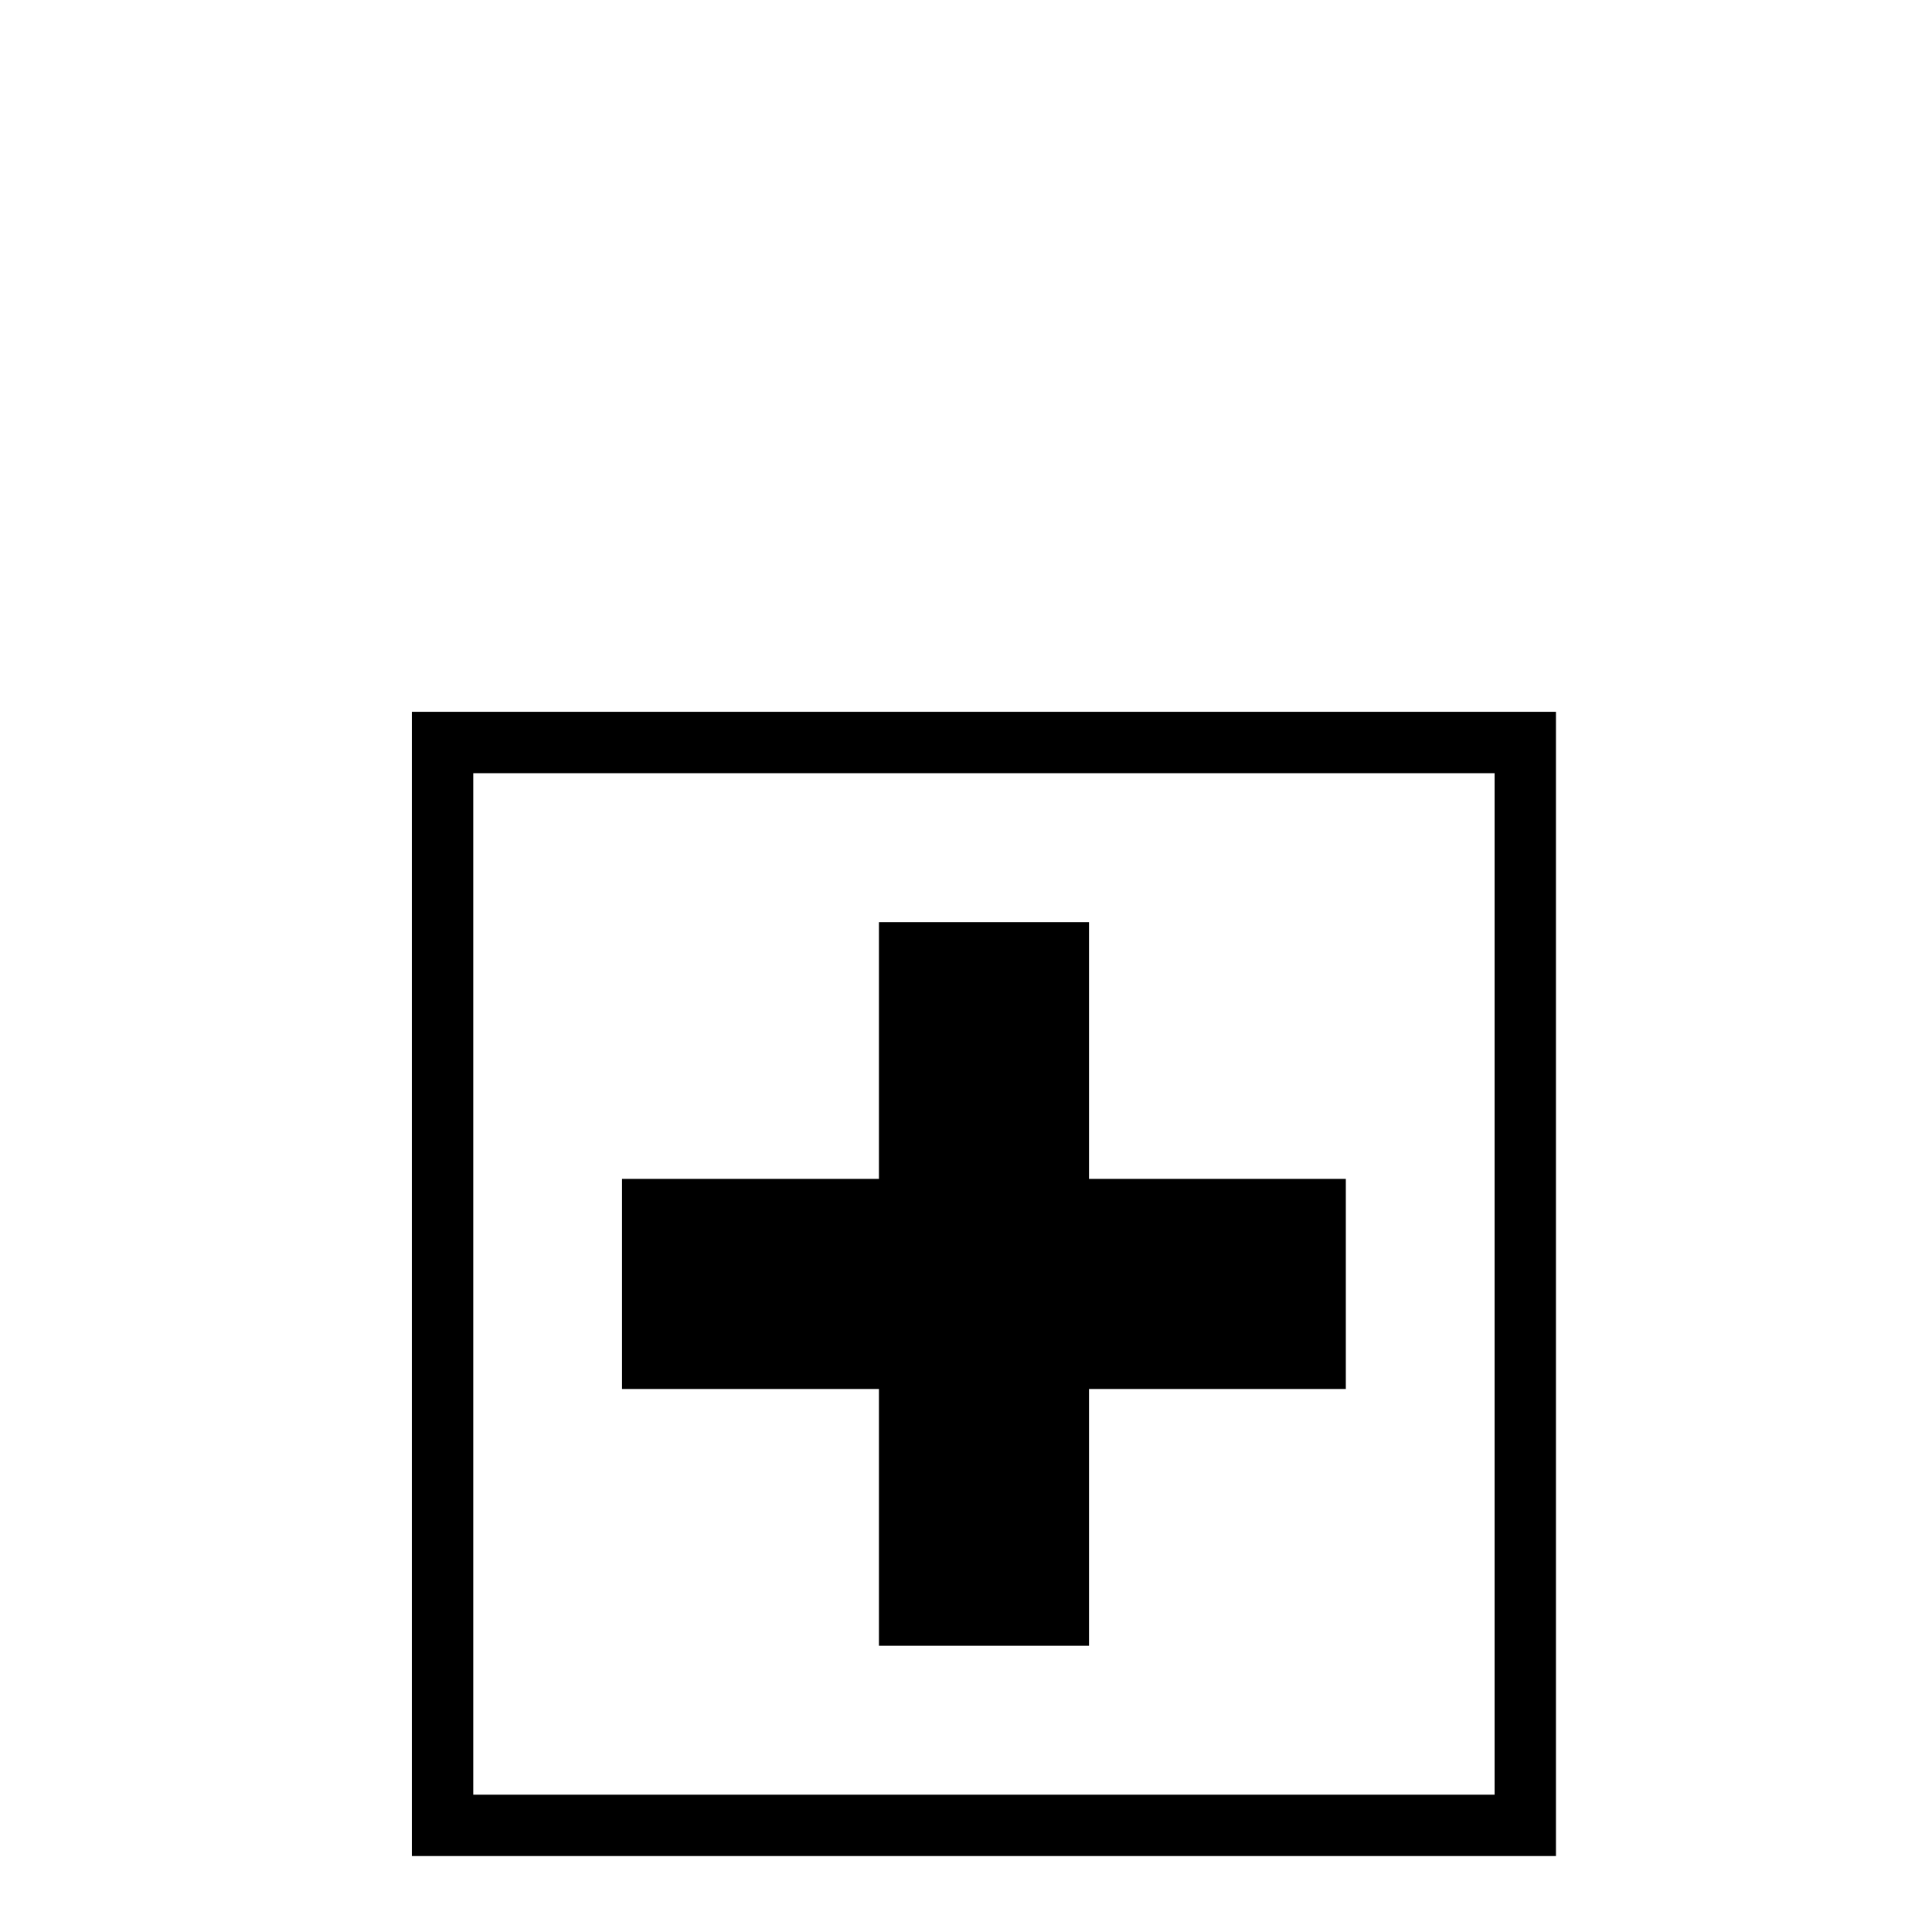
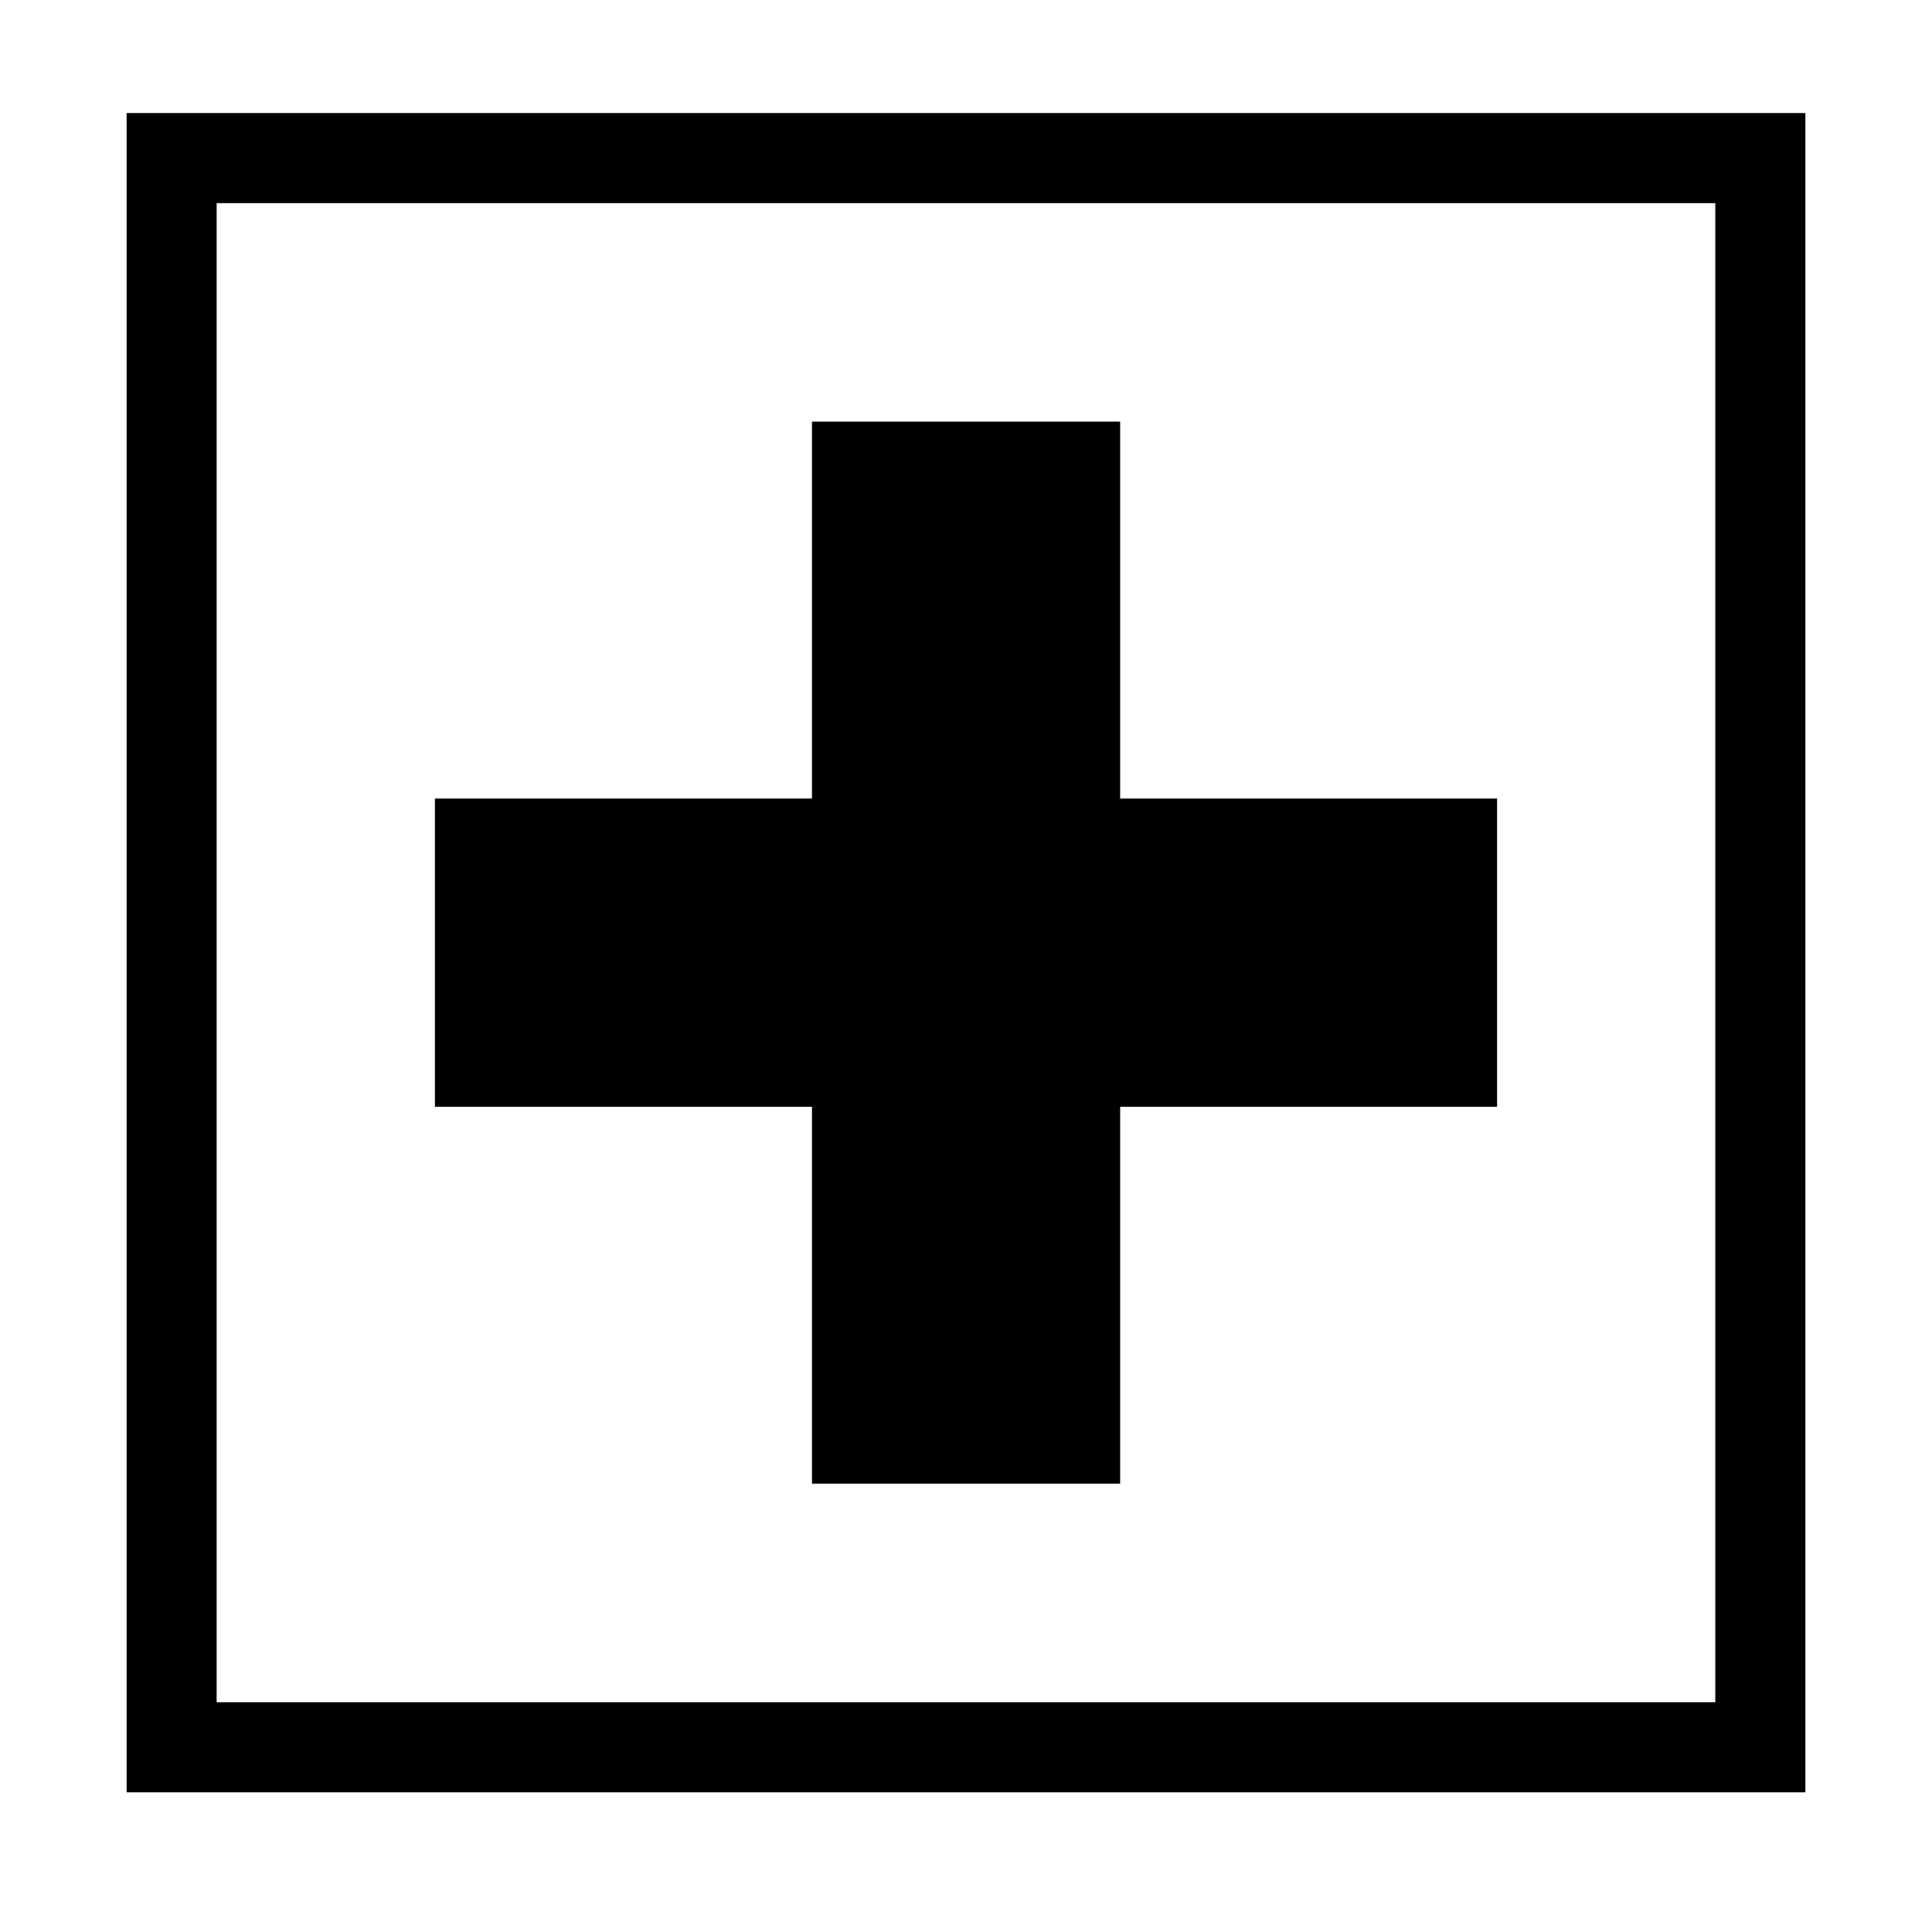
- <svg xmlns="http://www.w3.org/2000/svg" version="1.0" x="0px" y="0px" width="45px" height="45px" viewBox="0 0 45 45" enable-background="new 0 0 45 45" xml:space="preserve">
+ <svg xmlns="http://www.w3.org/2000/svg" version="1.0" x="0px" y="0px" width="30.668px" height="30.24px" viewBox="0 0 30.668 30.24" enable-background="new 0 0 30.668 30.24" xml:space="preserve">
  <g id="Layer_9" display="none">
    <g display="inline">
-       <path d="M21.425,34.749c0,0,0-2.237,0-2.685c0-1.818,0.301-2.537,2.332-3.885c1.062-0.704,1.753-1.167,1.753-2.21    c0-1.233-0.885-2.151-2.621-2.151c-1.777,0-2.703,1.114-2.703,2.781c0,0.408,0,1.125,0,1.125H17.07c0,0,0-1.153,0-1.506    c0-2.679,2.435-5.443,5.819-5.443c3.481,0,5.876,2.385,5.876,5.371c0,1.964-0.82,2.814-3.058,4.463    c-1.048,0.771-1.185,0.9-1.185,2.01c0,0.328,0,2.13,0,2.13H21.425z" />
-       <rect x="21.425" y="35.934" width="3.119" height="3.104" />
-       <path d="M35.183,42.884H10.652c-0.392,0-0.71-0.318-0.71-0.71V17.638c0-0.392,0.318-0.71,0.71-0.71h24.531    c0.392,0,0.71,0.318,0.71,0.71v24.536C35.893,42.565,35.575,42.884,35.183,42.884z M11.362,41.464h23.111V18.348H11.362V41.464z" />
+       <path d="M13.842,19.963c0,0,0-2.237,0-2.685c0-1.818,0.301-2.537,2.332-3.885c1.062-0.704,1.753-1.167,1.753-2.21    c0-1.233-0.885-2.151-2.621-2.151c-1.777,0-2.703,1.114-2.703,2.781c0,0.408,0,1.125,0,1.125H9.486c0,0,0-1.153,0-1.506    c0-2.679,2.435-5.443,5.819-5.443c3.481,0,5.876,2.385,5.876,5.371c0,1.964-0.82,2.814-3.058,4.463    c-1.048,0.771-1.185,0.9-1.185,2.01c0,0.328,0,2.13,0,2.13H13.842z" />
+       <rect x="13.842" y="21.148" width="3.119" height="3.104" />
+       <path d="M27.6,28.098H3.068c-0.392,0-0.71-0.318-0.71-0.71V2.852c0-0.392,0.318-0.71,0.71-0.71H27.6c0.392,0,0.71,0.318,0.71,0.71    v24.536C28.31,27.78,27.992,28.098,27.6,28.098z M3.778,26.678H26.89V3.562H3.778V26.678z" />
    </g>
  </g>
  <g id="Layer_8" display="none">
    <g display="inline">
-       <path d="M14.627,33.714c0,0,0.267,0.022,0.267,0.111c0,0.244,0,7.82,0,7.82s0.017,0.053,0.052,0.053c0.194,0,0.862,0,0.885,0    c0.036,0,0.036-0.048,0.036-0.048s0.731-7.554,0.835-7.833c0,0,0.011-0.059,0.094-0.059c0.136,0,0.901,0.008,1.266,0    c0.064,0,0.079-0.045,0.064-0.064c-0.013-0.097-1.754-6.508-1.784-6.874c-0.012-0.188,0.141-0.974,0.24-1.2    c0.081-0.223,0.214-0.209,0.313-0.114c0.123,0.114,1.895,4.986,1.981,5.091c0.082,0.108,0.956-0.149,0.956-0.302    c-0.009-0.15-2.062-7.29-2.291-7.67c-0.219-0.353-1.445-0.569-2.848-0.569h-0.066h-0.009h-0.066c-1.403,0-2.638,0.217-2.846,0.569    c-0.233,0.38-2.282,7.52-2.282,7.67c-0.009,0.152,0.866,0.41,0.952,0.302c0.086-0.104,1.852-4.977,1.971-5.091    c0.108-0.095,0.227-0.108,0.322,0.114c0.088,0.227,0.251,1.012,0.235,1.2c-0.027,0.366-1.782,6.777-1.803,6.874    c-0.003,0.02,0.005,0.064,0.073,0.064c0.365,0.008,1.136,0,1.28,0c0.077,0,0.091,0.059,0.091,0.059    c0.102,0.279,0.832,7.833,0.832,7.833s0,0.048,0.037,0.048c0.031,0,0.693,0,0.884,0c0.034,0,0.054-0.053,0.054-0.053    s0-7.576,0-7.82c0-0.089,0.266-0.111,0.266-0.111H14.627" />
-       <path d="M13.446,18.587c-0.323,0.366-0.373,0.927-0.336,1.45c0.084,1.013,0.51,1.938,1.748,1.77    c1.38-0.197,1.696-2.674,0.646-3.437c-0.329-0.243-0.721-0.257-1.175-0.257C13.969,18.207,13.694,18.307,13.446,18.587" />
-       <path d="M30.117,18.587c-0.322,0.366-0.372,0.935-0.34,1.459c0.091,1.004,0.513,1.94,1.75,1.761    c1.38-0.197,1.696-2.674,0.653-3.437c-0.333-0.243-0.723-0.257-1.188-0.257C30.643,18.207,30.369,18.307,30.117,18.587" />
-       <path d="M28.323,22.639c-0.349,0.546-0.488,1.35-0.649,1.988c-0.402,1.661-0.769,3.372-1.081,5.08    c-0.067,0.366-0.355,1.328-0.214,1.675c0.025,0.03,0.047,0.056,0.071,0.086c0.153,0.092,1.01,0.321,1.175,0.164    c0.251-0.23,0.292-0.883,0.388-1.209c0.384-1.492,0.77-2.987,1.147-4.477c0.009,0,0.009,0,0.024,0    c0.106,0.757,0.22,1.521,0.333,2.279c-0.769,4.479-2.301,13.464-2.301,13.464s1.236,0,1.849,0c0.766-3.137,1.525-6.283,2.28-9.434    c0.014,0,0.018,0,0.021,0c0.771,3.105,2.362,9.434,2.362,9.434s1.495,0,1.812,0c-0.197-1.192-0.392-2.394-0.585-3.586    c-0.575-3.303-1.138-6.605-1.7-9.913c0.107-0.744,0.226-1.501,0.335-2.244h0.017c0.117,0.413,0.224,0.824,0.339,1.24    c0.293,1.156,0.582,2.312,0.876,3.469c0.073,0.28,0.114,0.774,0.316,0.984c0.181,0.186,1.049-0.03,1.201-0.167    c0.13-0.107,0.047-0.356,0.027-0.487c-0.379-2.232-0.805-4.518-1.376-6.687c-0.139-0.515-0.227-1.372-0.63-1.76    C33.788,21.986,28.749,21.976,28.323,22.639" />
-       <path d="M23.63,41.698V18.193c0-0.045-0.044-0.08-0.079-0.08h-1.307c-0.041,0-0.071,0.035-0.071,0.08v23.505H23.63z" />
+       <path d="M7.043,18.928c0,0,0.267,0.022,0.267,0.111c0,0.244,0,7.82,0,7.82s0.017,0.053,0.052,0.053c0.194,0,0.862,0,0.885,0    c0.036,0,0.036-0.047,0.036-0.047s0.731-7.554,0.835-7.833c0,0,0.011-0.059,0.094-0.059c0.136,0,0.901,0.008,1.266,0    c0.064,0,0.079-0.045,0.064-0.064c-0.013-0.097-1.754-6.508-1.784-6.875c-0.012-0.188,0.141-0.973,0.24-1.2    c0.081-0.223,0.214-0.208,0.313-0.114c0.123,0.114,1.895,4.986,1.981,5.091c0.082,0.108,0.956-0.149,0.956-0.302    c-0.009-0.15-2.062-7.291-2.291-7.67C9.739,7.487,8.512,7.271,7.11,7.271H7.043H7.035H6.968c-1.403,0-2.638,0.216-2.846,0.569    c-0.233,0.38-2.282,7.52-2.282,7.67c-0.009,0.152,0.866,0.41,0.952,0.302c0.086-0.105,1.852-4.977,1.971-5.091    c0.108-0.095,0.227-0.109,0.322,0.114c0.088,0.227,0.251,1.012,0.235,1.2c-0.027,0.366-1.782,6.777-1.803,6.875    c-0.003,0.019,0.005,0.064,0.073,0.064c0.365,0.008,1.136,0,1.28,0c0.077,0,0.091,0.059,0.091,0.059    c0.102,0.28,0.832,7.833,0.832,7.833s0,0.047,0.037,0.047c0.031,0,0.693,0,0.884,0c0.034,0,0.054-0.053,0.054-0.053    s0-7.576,0-7.82c0-0.089,0.266-0.111,0.266-0.111H7.043" />
+       <path d="M5.863,3.801C5.54,4.168,5.49,4.728,5.527,5.252c0.084,1.012,0.51,1.938,1.748,1.769c1.38-0.197,1.696-2.674,0.646-3.436    C7.592,3.341,7.201,3.328,6.747,3.328C6.385,3.422,6.111,3.521,5.863,3.801" />
+       <path d="M22.534,3.801c-0.322,0.367-0.372,0.935-0.34,1.459c0.091,1.004,0.513,1.941,1.75,1.761    c1.38-0.197,1.696-2.674,0.653-3.436c-0.333-0.244-0.723-0.257-1.188-0.257C23.059,3.422,22.786,3.521,22.534,3.801" />
+       <path d="M20.74,7.853c-0.349,0.546-0.488,1.35-0.649,1.988c-0.402,1.661-0.769,3.372-1.081,5.081    c-0.067,0.366-0.355,1.328-0.214,1.674c0.025,0.03,0.047,0.056,0.071,0.086c0.153,0.092,1.01,0.322,1.175,0.164    c0.251-0.23,0.292-0.882,0.388-1.209c0.384-1.492,0.77-2.987,1.147-4.476c0.009,0,0.009,0,0.024,0    c0.106,0.757,0.22,1.52,0.333,2.279c-0.769,4.479-2.301,13.463-2.301,13.463s1.236,0,1.849,0c0.766-3.136,1.525-6.283,2.28-9.434    c0.014,0,0.018,0,0.021,0c0.771,3.105,2.362,9.434,2.362,9.434s1.495,0,1.812,0c-0.197-1.192-0.392-2.394-0.585-3.585    c-0.575-3.303-1.138-6.606-1.7-9.914c0.107-0.744,0.226-1.5,0.335-2.244h0.017c0.117,0.413,0.224,0.824,0.339,1.24    c0.293,1.156,0.582,2.312,0.876,3.469c0.073,0.28,0.114,0.774,0.316,0.985c0.181,0.186,1.049-0.031,1.201-0.167    c0.13-0.107,0.047-0.357,0.027-0.488c-0.379-2.232-0.805-4.517-1.376-6.686c-0.139-0.515-0.227-1.373-0.63-1.76    C26.205,7.201,21.166,7.19,20.74,7.853" />
+       <path d="M16.046,26.913V3.408c0-0.044-0.044-0.08-0.079-0.08h-1.307c-0.041,0-0.071,0.036-0.071,0.08v23.505H16.046z" />
    </g>
  </g>
  <g id="Layer_7" display="none">
    <g display="inline">
-       <path d="M37.129,17.271H8.708c-0.614,0-1.124,0.499-1.124,1.111v23.045c0,0.612,0.51,1.114,1.124,1.114h28.421    c0.63,0,1.123-0.502,1.123-1.114V18.382C38.252,17.77,37.759,17.271,37.129,17.271z M36.027,40.314H9.824V19.497h26.203V40.314z" />
-       <path d="M35.124,31.194l-1.182-1.176c0,0-3.167,3.164-3.894,3.896V22.739H28.38v11.175c-0.73-0.731-3.899-3.901-3.899-3.901    l-1.177,1.182l5.918,5.908" />
-       <path d="M11.2,28.415l1.169,1.17c0,0,3.185-3.166,3.917-3.901v11.173h1.664V25.684c0.729,0.735,3.898,3.901,3.898,3.901    l1.171-1.17l-5.913-5.92" />
+       <path d="M29.545,2.485H1.124C0.51,2.485,0,2.984,0,3.596v23.045c0,0.612,0.51,1.114,1.124,1.114h28.421    c0.63,0,1.123-0.502,1.123-1.114V3.596C30.668,2.984,30.175,2.485,29.545,2.485z M28.443,25.529H2.24V4.711h26.203V25.529z" />
+       <path d="M27.54,16.409l-1.182-1.176c0,0-3.167,3.164-3.894,3.896V7.954h-1.668v11.175c-0.73-0.731-3.899-3.901-3.899-3.901    l-1.177,1.182l5.918,5.908" />
+       <path d="M3.616,13.629l1.169,1.17c0,0,3.185-3.166,3.917-3.901v11.173h1.664V10.898c0.729,0.735,3.898,3.901,3.898,3.901    l1.171-1.17l-5.913-5.92" />
    </g>
  </g>
  <g id="Layer_6" display="none">
    <g display="inline">
-       <polygon points="30.363,15.442 30.363,22.879 23.027,22.879 23.027,30.212 15.668,30.212 15.572,37.547 8.126,37.547     8.126,44.878 8.126,45.025 37.709,45.025 37.709,15.442   " />
-       <path display="none" d="M32.953,41.73l0.003-1.838c0,0-4.998-0.014-6.151-0.014l8.786-8.78l-1.316-1.309l-8.772,8.782    c0.005-1.145,0.005-6.129,0.005-6.129h-1.844l-0.003,9.295" />
-       <path d="M18.952,26.723l0.006-1.838c0,0-4.997-0.015-6.151-0.015l8.784-8.776l-1.313-1.309l-8.774,8.782    c0.006-1.146,0.006-6.132,0.006-6.132H9.664l-0.002,9.296" />
+       <polygon points="22.78,0.657 22.78,8.094 15.444,8.094 15.444,15.427 8.084,15.427 7.989,22.762 0.542,22.762 0.542,30.093     0.542,30.24 30.125,30.24 30.125,0.657   " />
+       <path display="none" d="M25.37,26.945l0.003-1.838c0,0-4.998-0.014-6.151-0.014l8.786-8.78l-1.316-1.309l-8.772,8.782    c0.005-1.145,0.005-6.129,0.005-6.129H16.08l-0.003,9.295" />
+       <path d="M11.369,11.938l0.006-1.838c0,0-4.997-0.015-6.151-0.015l8.784-8.776L12.694,0L3.919,8.782    C3.925,7.637,3.925,2.65,3.925,2.65H2.081l-0.002,9.296" />
    </g>
  </g>
  <g id="Layer_5" display="none">
    <g display="inline">
      <g>
-         <path d="M36.207,43.963H9.628c-0.425,0-0.769-0.344-0.769-0.769V16.617c0-0.425,0.344-0.769,0.769-0.769h26.578     c0.425,0,0.769,0.344,0.769,0.769v26.577C36.975,43.619,36.631,43.963,36.207,43.963z M10.397,42.425h25.041V17.387H10.397     V42.425z" />
+         <path d="M28.623,29.178H2.045c-0.425,0-0.769-0.344-0.769-0.769V1.832c0-0.425,0.344-0.769,0.769-0.769h26.578     c0.425,0,0.769,0.344,0.769,0.769v26.577C29.392,28.833,29.048,29.178,28.623,29.178z M2.813,27.64h25.041V2.601H2.813V27.64z" />
      </g>
-       <path d="M28.336,20.882c0-0.554-0.448-1.003-1.007-1.003c-0.558,0-1.006,0.449-1.006,1.003l-0.807,9.002    c-0.004,0.039,0.024,0.066,0.058,0.066h2.709c0.036,0,0.063-0.027,0.063-0.066L28.336,20.882z" />
-       <path d="M21.071,26.961c0-0.039-0.027-0.066-0.066-0.066h-1.883c-0.036,0-0.063,0.027-0.063,0.066v12.905    c0,0.039,0.027,0.067,0.063,0.067h1.883c0.039,0,0.066-0.028,0.066-0.067V26.961z" />
-       <path d="M28.347,30.294c0-0.039-0.027-0.066-0.063-0.066h-1.882c-0.039,0-0.067,0.027-0.067,0.066v9.572    c0,0.039,0.028,0.067,0.067,0.067h1.882c0.036,0,0.063-0.028,0.063-0.067V30.294z" />
-       <path d="M22.339,20.344c-0.007-0.104-0.098-0.193-0.201-0.193h-0.956v5.685c0,0.061-0.05,0.111-0.111,0.111h-0.54    c-0.059,0-0.108-0.051-0.108-0.111V20.15h-0.921v5.685c0,0.061-0.05,0.111-0.111,0.111h-0.54c-0.059,0-0.108-0.051-0.108-0.111    V20.15h-0.753c-0.104,0-0.194,0.089-0.198,0.193l-0.3,7.056c-0.002,0.104,0.075,0.188,0.182,0.188h4.785    c0.103,0,0.183-0.084,0.178-0.188L22.339,20.344z" />
+       <path d="M20.753,6.097c0-0.554-0.448-1.003-1.007-1.003c-0.558,0-1.006,0.449-1.006,1.003l-0.807,9.001    c-0.004,0.039,0.024,0.066,0.058,0.066H20.7c0.036,0,0.063-0.027,0.063-0.066L20.753,6.097z" />
+       <path d="M13.487,12.175c0-0.039-0.027-0.066-0.066-0.066h-1.883c-0.036,0-0.063,0.028-0.063,0.066v12.906    c0,0.039,0.027,0.067,0.063,0.067h1.883c0.039,0,0.066-0.028,0.066-0.067V12.175z" />
+       <path d="M20.764,15.508c0-0.039-0.027-0.066-0.063-0.066h-1.882c-0.039,0-0.067,0.027-0.067,0.066v9.573    c0,0.039,0.028,0.067,0.067,0.067H20.7c0.036,0,0.063-0.028,0.063-0.067V15.508z" />
+       <path d="M14.756,5.559c-0.007-0.105-0.098-0.194-0.201-0.194h-0.956v5.685c0,0.061-0.05,0.111-0.111,0.111h-0.54    c-0.059,0-0.108-0.05-0.108-0.111V5.365h-0.921v5.685c0,0.061-0.05,0.111-0.111,0.111h-0.54c-0.059,0-0.108-0.05-0.108-0.111    V5.365h-0.753c-0.104,0-0.194,0.089-0.198,0.194l-0.3,7.055c-0.002,0.105,0.075,0.188,0.182,0.188h4.785    c0.103,0,0.183-0.083,0.178-0.188L14.756,5.559z" />
    </g>
  </g>
  <g id="Layer_4" display="none">
    <g display="inline">
-       <polygon points="30.363,15.114 30.363,22.552 23.027,22.552 23.027,29.884 15.668,29.884 15.572,37.218 8.126,37.218 8.126,44.55     8.126,44.697 37.709,44.697 37.709,15.114   " />
-       <path d="M11.65,15.123l-0.006,1.839c0,0,4.996,0.014,6.15,0.014l-8.783,8.776l1.312,1.309l8.775-8.782    c-0.006,1.146-0.006,6.132-0.006,6.132h1.844l0.002-9.296" />
+       <polygon points="22.78,0.329 22.78,7.766 15.444,7.766 15.444,15.098 8.084,15.098 7.989,22.432 0.542,22.432 0.542,29.764     0.542,29.912 30.125,29.912 30.125,0.329   " />
+       <path d="M4.067,0.337L4.061,2.176c0,0,4.996,0.014,6.15,0.014l-8.783,8.776l1.312,1.309l8.775-8.782    C11.51,4.638,11.51,9.625,11.51,9.625h1.844l0.002-9.296" />
    </g>
  </g>
  <g id="Layer_3" display="none">
    <g display="inline">
-       <path d="M35.69,43.404H10.145c-0.4,0-0.724-0.324-0.724-0.725V17.131c0-0.399,0.324-0.724,0.724-0.724H35.69    c0.4,0,0.724,0.324,0.724,0.724V42.68C36.415,43.08,36.09,43.404,35.69,43.404z M10.869,41.956h24.098V17.855H10.869V41.956z" />
-       <path id="L1_NE_Coat_Check_2_" d="M12.755,35.857c0.178,0.639,0.765,1.379,2.055,1.379c1.495,0,16.321,0,16.321,0h0.004    c1.15,0,1.791-0.76,1.971-1.397c0.188-0.657,0.031-1.741-0.829-2.249l-8.735-5.122v-0.54c0-0.538,0.957-0.666,1.432-1.484    c0.286-0.482,0.354-0.898,0.354-1.355c0-0.605-0.561-2.514-2.513-2.514c-1.808,0-2.6,1.523-2.6,2.389    c0,0.923,1.297,1.215,1.391,0.069c0.062-0.729,0.624-1.052,1.198-1.052c0.345,0,1.112,0.275,1.112,1.132    c0,0,0.062,0.737-0.635,1.073c0,0-1.073,0.428-1.073,1.412v0.87l-8.646,5.103C12.566,34.184,12.566,35.203,12.755,35.857z     M14.46,34.727l8.469-4.949l8.516,4.972c0.521,0.33,0.197,1.07-0.335,1.051H14.787C14.219,35.797,13.933,35.102,14.46,34.727z" />
+       <path d="M28.107,28.619H2.561c-0.4,0-0.724-0.324-0.724-0.724V2.346c0-0.4,0.324-0.724,0.724-0.724h25.546    c0.4,0,0.724,0.324,0.724,0.724v25.549C28.831,28.294,28.507,28.619,28.107,28.619z M3.285,27.17h24.098V3.07H3.285V27.17z" />
+       <path id="L1_NE_Coat_Check_2_" d="M5.171,21.072c0.178,0.639,0.765,1.379,2.055,1.379c1.495,0,16.321,0,16.321,0h0.004    c1.15,0,1.791-0.76,1.971-1.397c0.188-0.657,0.031-1.741-0.829-2.249l-8.735-5.122v-0.54c0-0.538,0.957-0.666,1.432-1.484    c0.286-0.482,0.354-0.898,0.354-1.355c0-0.605-0.561-2.514-2.513-2.514c-1.808,0-2.6,1.523-2.6,2.389    c0,0.923,1.297,1.215,1.391,0.069c0.062-0.729,0.624-1.052,1.198-1.052c0.345,0,1.112,0.275,1.112,1.132    c0,0,0.062,0.737-0.635,1.073c0,0-1.073,0.428-1.073,1.412v0.87l-8.646,5.103C4.983,19.398,4.983,20.418,5.171,21.072z     M6.876,19.941l8.469-4.949l8.516,4.972c0.521,0.33,0.197,1.07-0.335,1.051H7.204C6.635,21.012,6.349,20.316,6.876,19.941z" />
    </g>
  </g>
  <g id="Layer_2">
    <g>
-       <path d="M36.242,43.231H9.593V16.579h26.648V43.231z M11.023,41.802h23.789V18.009H11.023V41.802z" />
-       <polygon points="31.347,27.459 25.365,27.459 25.365,21.478 20.472,21.478 20.472,27.459 14.488,27.459 14.488,32.352     20.472,32.352 20.472,38.333 25.365,38.333 25.365,32.352 31.347,32.352   " />
+       <path d="M28.658,28.446H2.01V1.794h26.648V28.446z M3.439,27.017h23.789V3.224H3.439V27.017z" />
+       <polygon points="23.764,12.674 17.781,12.674 17.781,6.692 12.889,6.692 12.889,12.674 6.904,12.674 6.904,17.566 12.889,17.566     12.889,23.548 17.781,23.548 17.781,17.566 23.764,17.566   " />
    </g>
  </g>
  <g id="Layer_1" display="none">
-     <path id="L1_SE_Shop_4_" display="inline" d="M27.179,23.029L27.179,23.029c0-2.354-1.912-4.268-4.265-4.268   c-2.349,0-4.263,1.913-4.263,4.268l0,0h-4.048l1.155,18.02h14.312l1.159-18.02H27.179z M19.621,23.029   c0-1.822,1.48-3.297,3.294-3.297c1.818,0,3.296,1.475,3.296,3.297l0,0H19.621L19.621,23.029z" />
+     <path id="L1_SE_Shop_4_" display="inline" d="M19.596,8.244L19.596,8.244c0-2.354-1.912-4.268-4.265-4.268   c-2.349,0-4.263,1.913-4.263,4.268l0,0H7.021l1.155,18.02h14.312l1.159-18.02H19.596z M12.037,8.244   c0-1.822,1.48-3.297,3.294-3.297c1.818,0,3.296,1.475,3.296,3.297l0,0H12.037L12.037,8.244z" />
  </g>
</svg>
